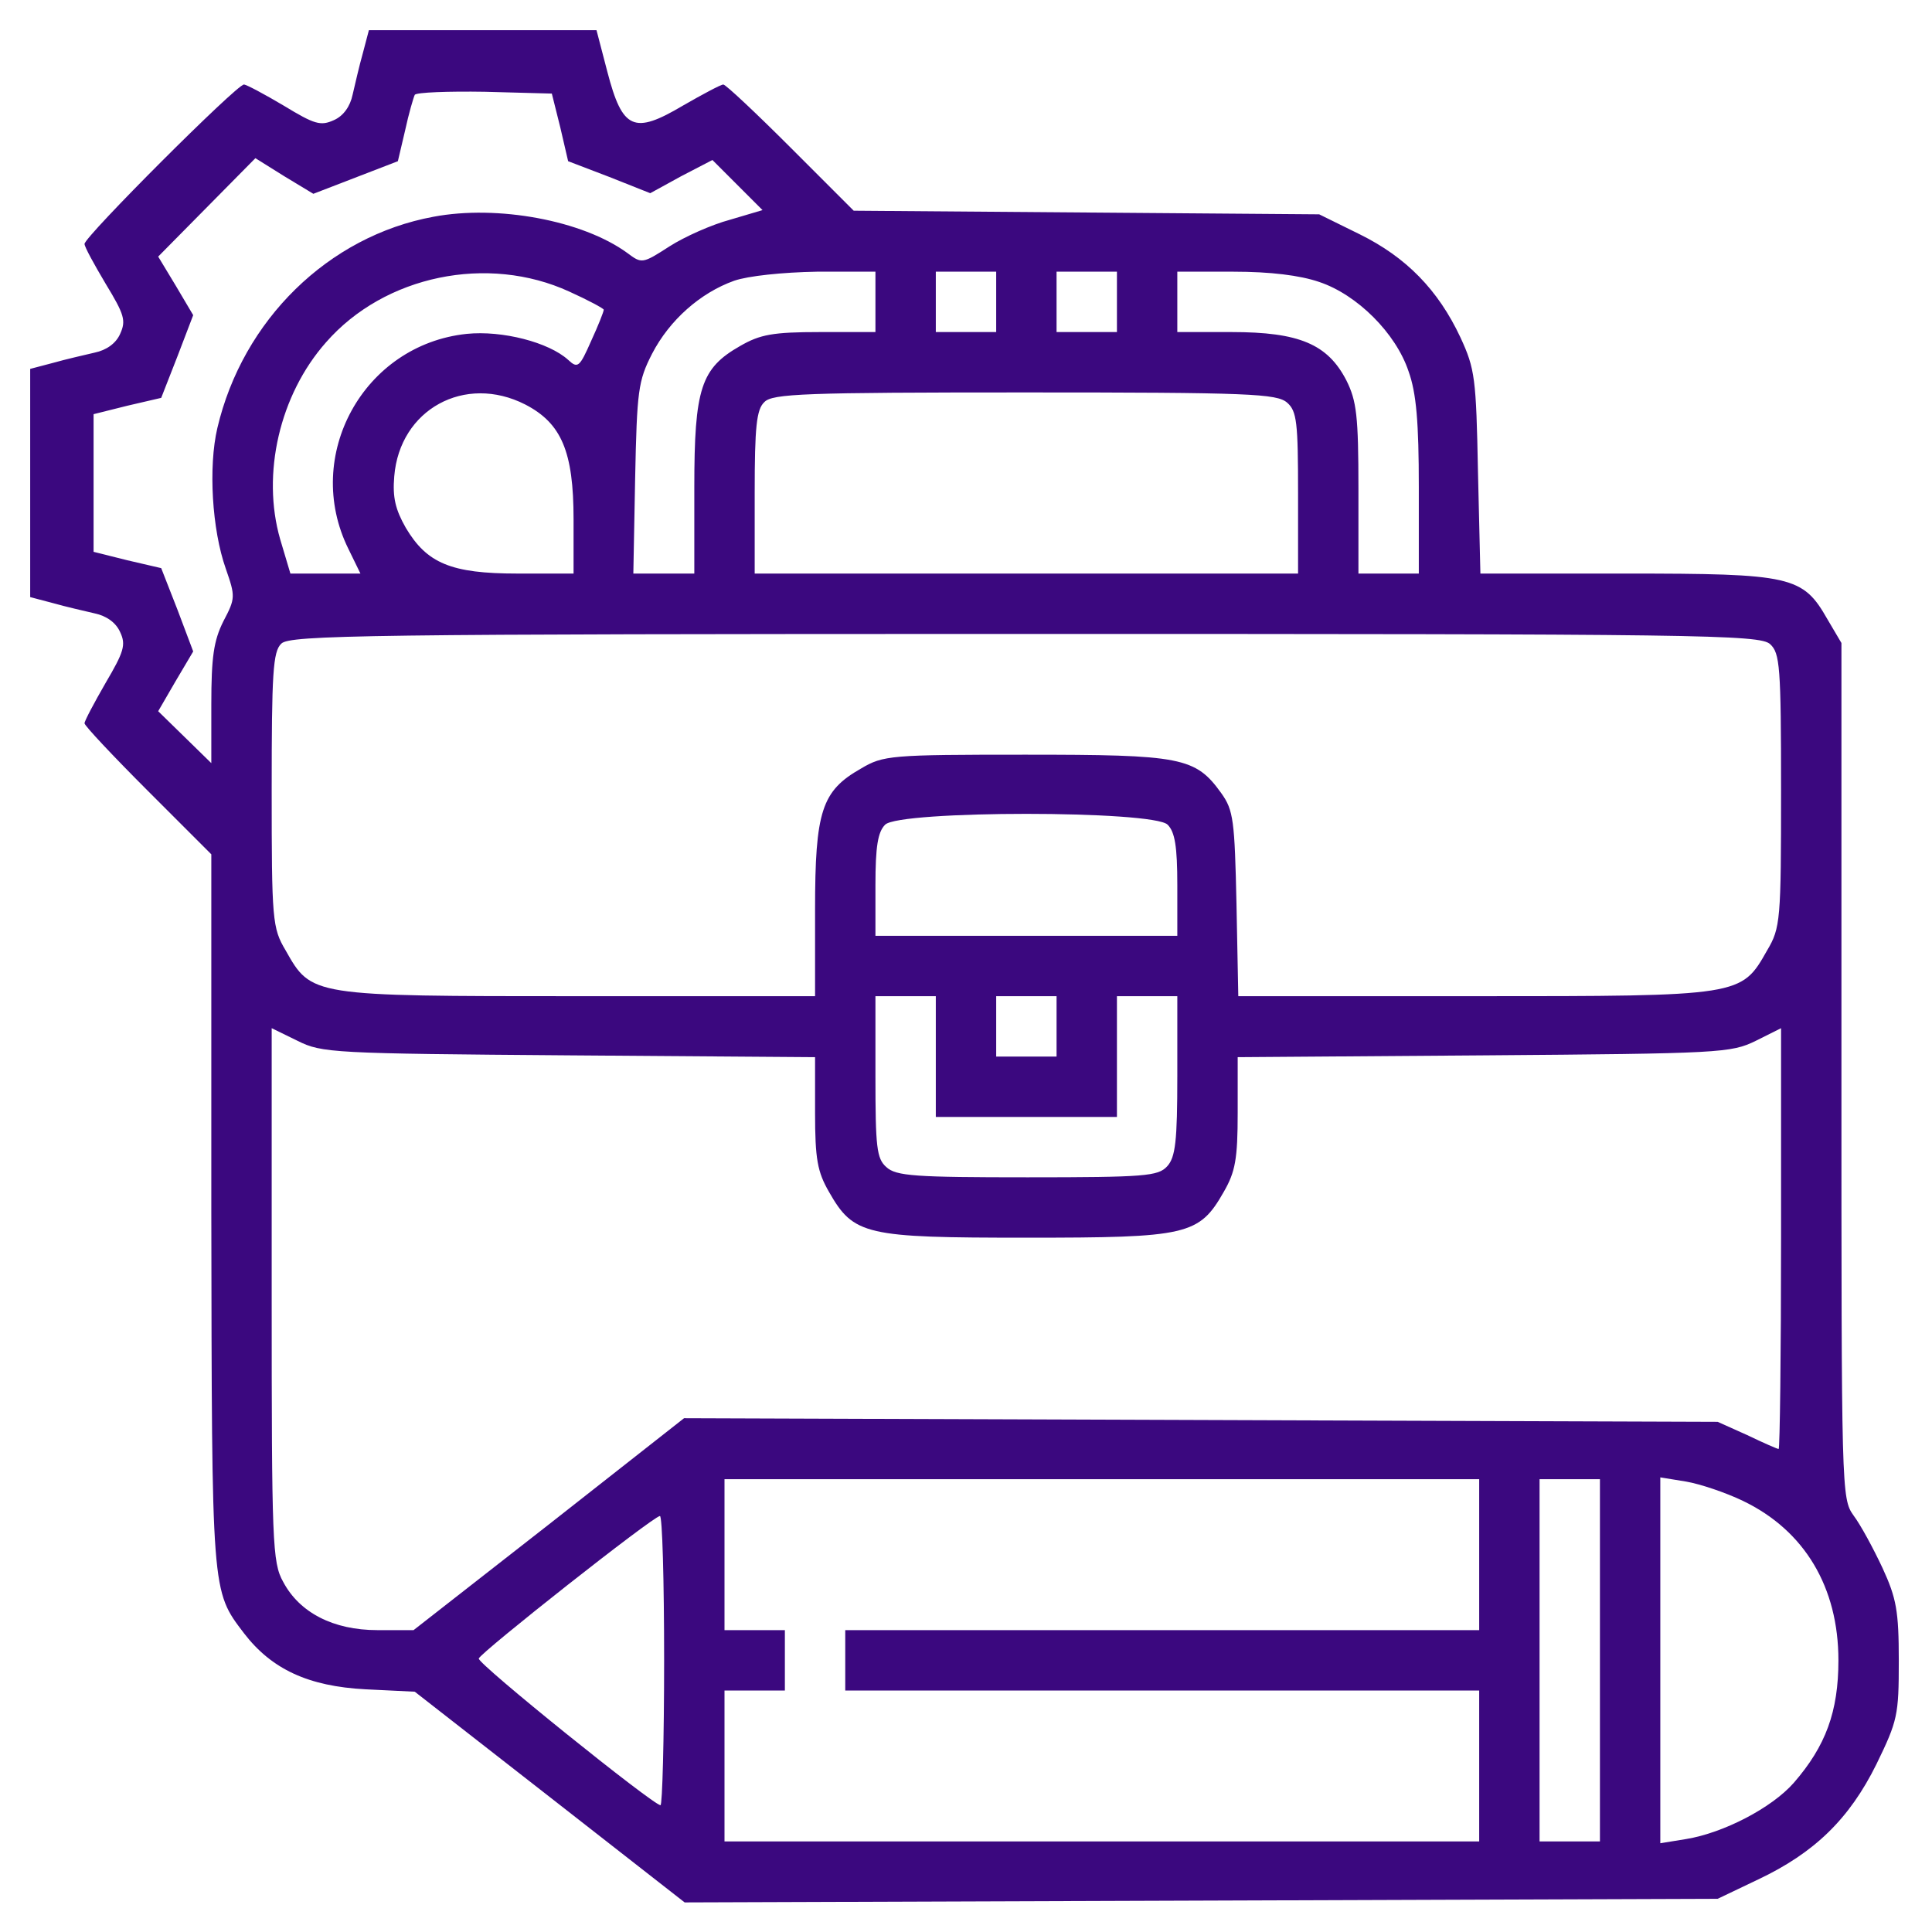
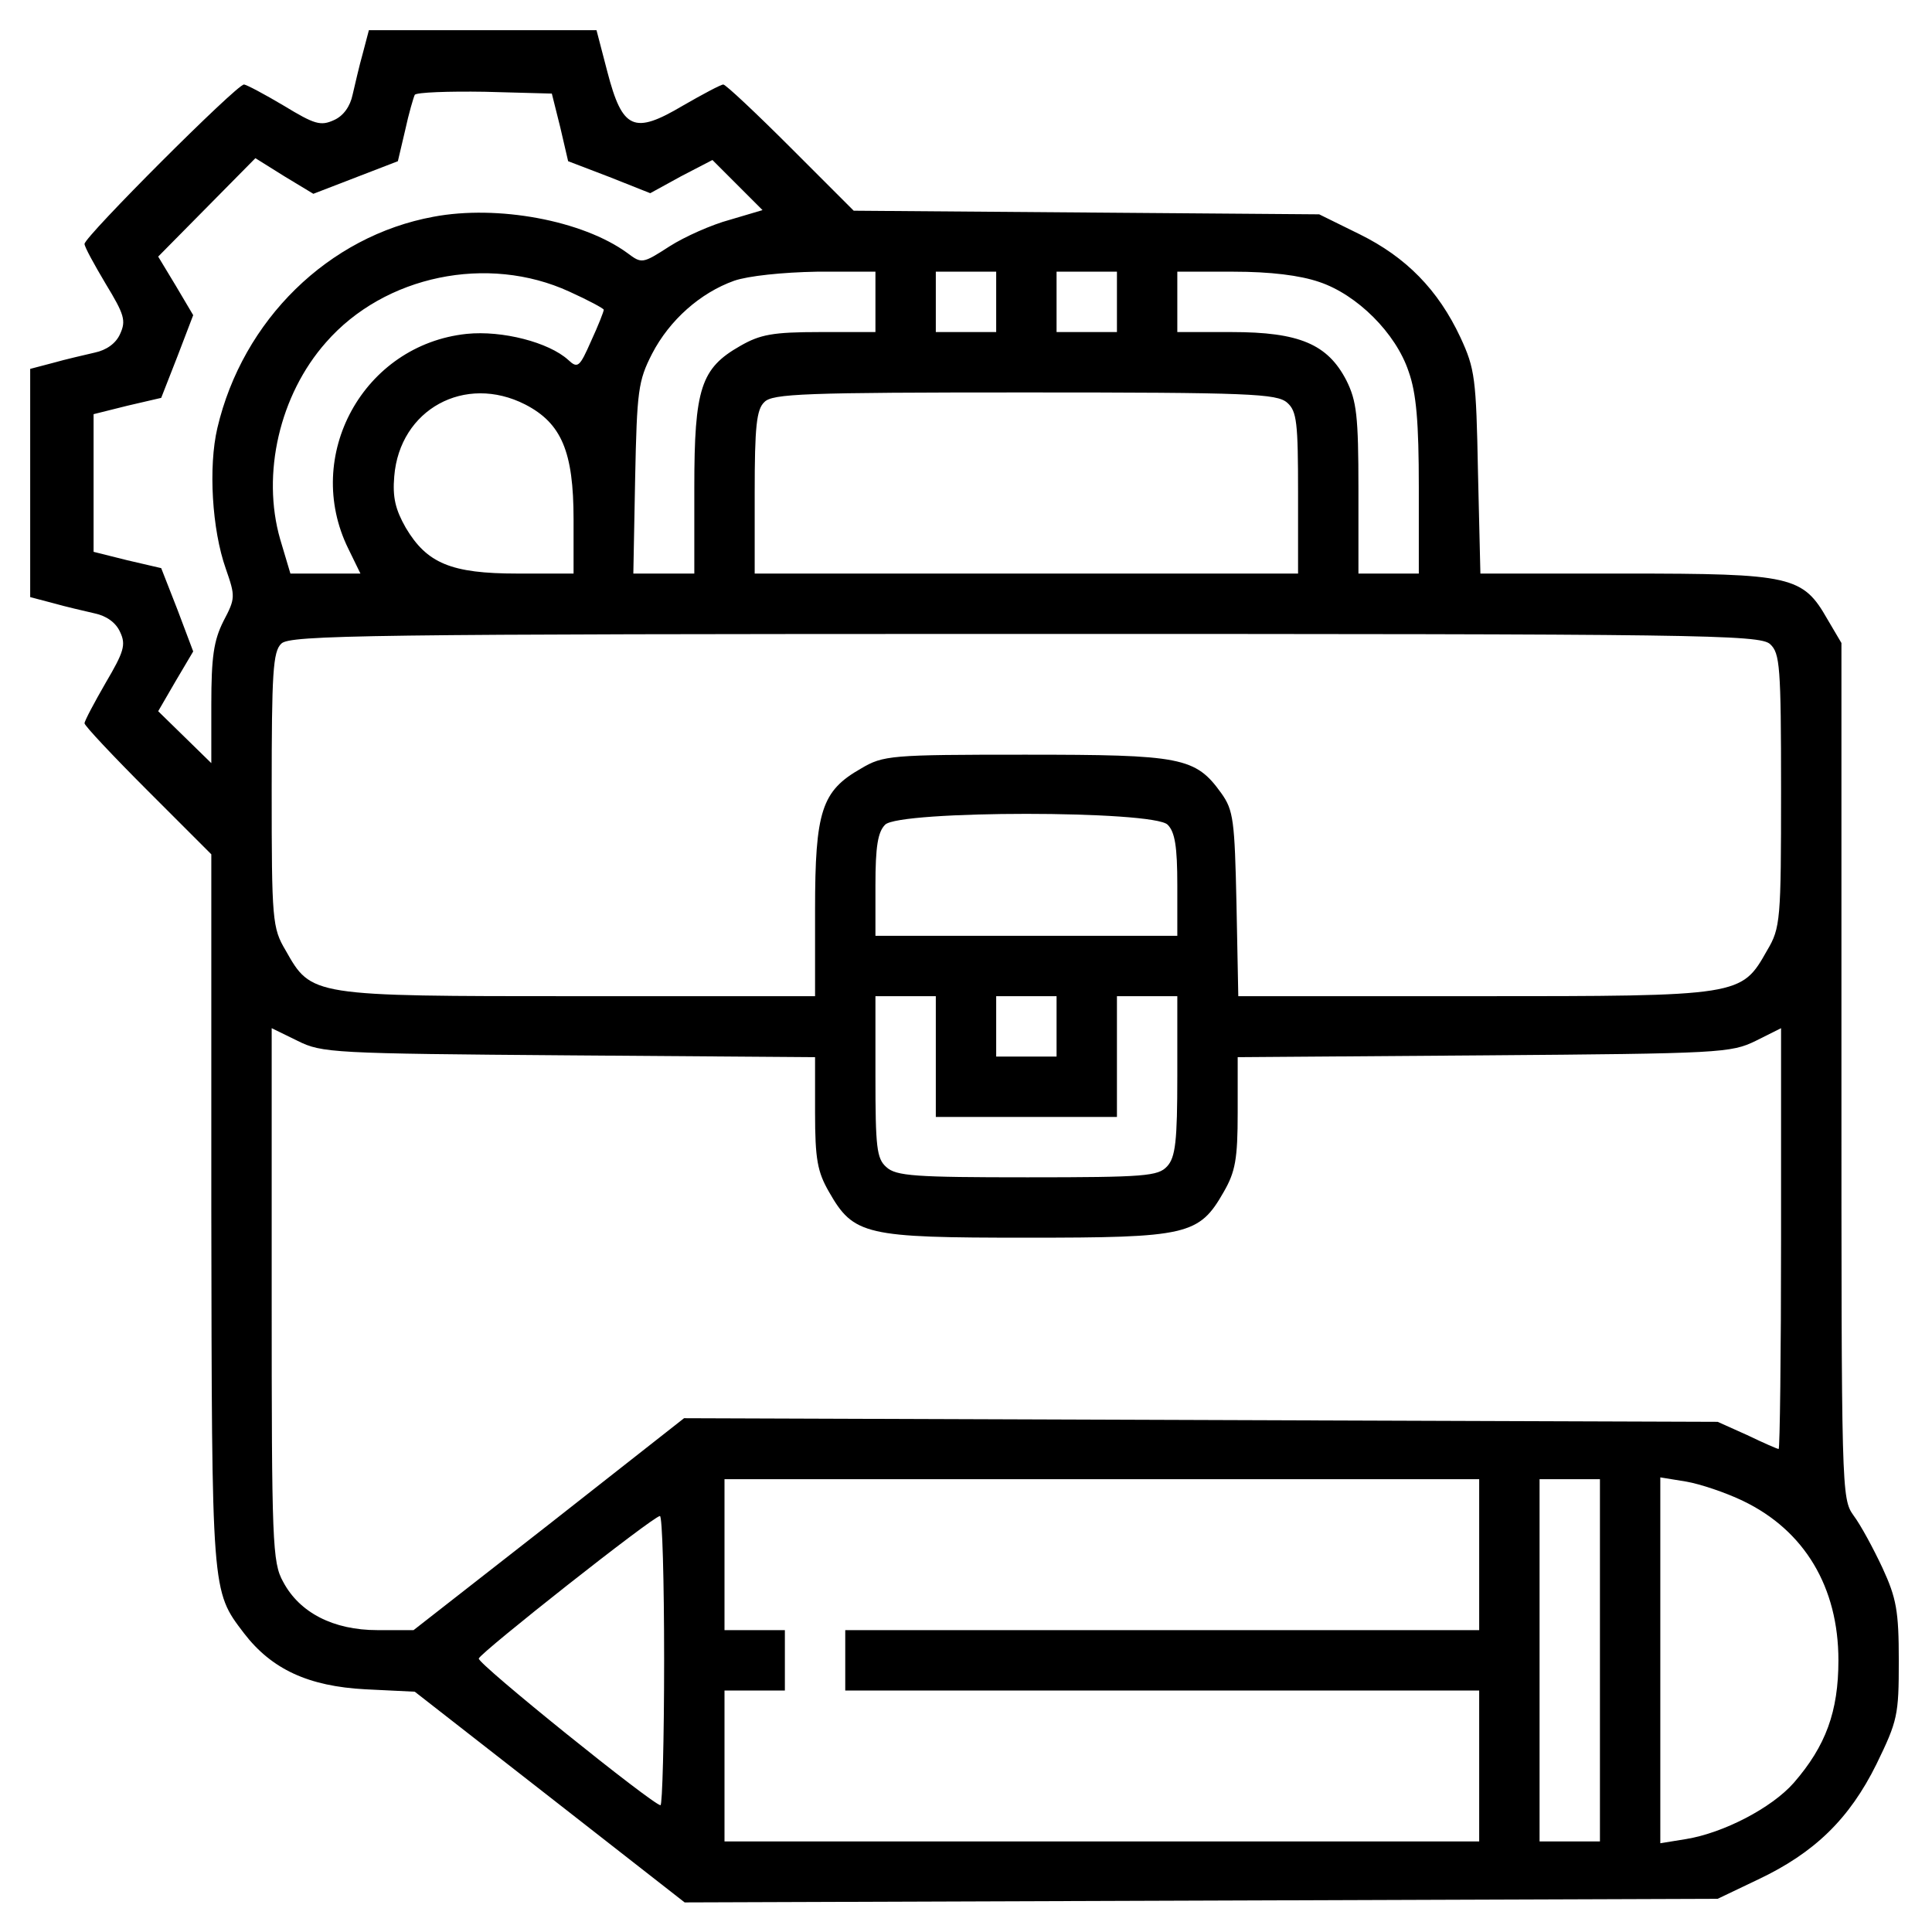
- <svg xmlns="http://www.w3.org/2000/svg" version="1.0" fill="#3b087f" width="320pt" height="320pt" viewBox="0 0 320 320" preserveAspectRatio="xMidYMid meet">
+ <svg xmlns="http://www.w3.org/2000/svg" version="1.0" fill="black" width="320pt" height="320pt" viewBox="0 0 320 320" preserveAspectRatio="xMidYMid meet">
  <g transform="translate(0,320) scale(0.1,-0.1)">
    <path d="M601 3112 c-6 -21 -13 -52 -17 -69 -4 -19 -15 -35 -31 -42 -22 -10 -32 -7 -83 24 -32 19 -62 35 -66 35 -12 0 -264 -252 -264 -264 0 -5 16 -34 35 -66 31 -51 34 -61 24 -83 -7 -16 -23 -27 -42 -31 -17 -4 -48 -11 -69 -17 l-38 -10 0 -189 0 -189 38 -10 c21 -6 52 -13 69 -17 19 -4 35 -15 42 -31 10 -21 6 -33 -24 -84 -19 -33 -35 -63 -35 -67 0 -4 47 -54 105 -112 l105 -105 0 -590 c1 -636 0 -629 54 -700 46 -60 107 -88 201 -93 l82 -4 223 -174 224 -175 856 3 855 3 67 32 c93 44 151 100 196 191 35 72 37 81 37 171 0 83 -4 104 -27 154 -15 32 -36 71 -48 87 -20 28 -20 40 -20 737 l0 708 -23 39 c-41 72 -59 76 -334 76 l-241 0 -4 168 c-3 156 -5 171 -29 223 -37 79 -90 133 -167 171 l-67 33 -385 3 -386 3 -104 104 c-58 58 -108 105 -112 105 -4 0 -34 -16 -67 -35 -81 -48 -100 -40 -125 56 l-18 69 -188 0 -189 0 -10 -38z m327 -123 l13 -56 68 -26 68 -27 51 28 52 27 41 -41 42 -42 -54 -16 c-30 -8 -75 -28 -100 -44 -45 -29 -46 -29 -70 -11 -74 54 -215 80 -321 60 -174 -32 -316 -171 -358 -350 -15 -64 -9 -168 14 -233 16 -46 16 -49 -4 -87 -16 -32 -20 -59 -20 -138 l0 -97 -44 43 -44 43 29 50 29 49 -26 69 -27 69 -56 13 -56 14 0 114 0 114 56 14 56 13 27 69 26 68 -29 49 -29 48 81 82 80 81 48 -30 48 -29 70 27 70 27 12 51 c6 28 14 55 16 59 3 4 55 6 116 5 l111 -3 14 -56z m15 -272 c31 -14 57 -28 57 -30 0 -3 -9 -26 -21 -52 -19 -43 -22 -46 -38 -31 -32 29 -109 49 -168 43 -171 -18 -272 -202 -196 -356 l20 -41 -58 0 -58 0 -17 57 c-31 108 -1 239 76 326 97 111 268 146 403 84z m507 -17 l0 -50 -92 0 c-78 0 -99 -4 -132 -23 -65 -37 -76 -70 -76 -234 l0 -143 -51 0 -50 0 3 158 c3 145 5 161 28 206 29 56 80 101 136 121 23 8 80 14 137 15 l97 0 0 -50z m200 0 l0 -50 -50 0 -50 0 0 50 0 50 50 0 50 0 0 -50z m200 0 l0 -50 -50 0 -50 0 0 50 0 50 50 0 50 0 0 -50z m335 33 c63 -21 127 -85 148 -148 13 -36 17 -85 17 -192 l0 -143 -50 0 -50 0 0 140 c0 121 -3 146 -20 180 -31 60 -78 80 -190 80 l-90 0 0 50 0 50 93 0 c61 0 110 -6 142 -17z m-1315 -203 c60 -31 80 -78 80 -190 l0 -90 -93 0 c-110 0 -150 17 -185 76 -17 30 -22 50 -19 85 9 111 117 170 217 119z m1262 3 c16 -14 18 -33 18 -150 l0 -133 -450 0 -450 0 0 134 c0 109 3 138 16 150 13 14 67 16 431 16 373 0 418 -2 435 -17z m800 -400 c16 -15 18 -36 18 -242 0 -215 -1 -228 -23 -265 -43 -76 -42 -76 -484 -76 l-392 0 -3 153 c-3 138 -5 155 -25 183 -43 60 -66 64 -325 64 -223 0 -235 -1 -272 -23 -65 -37 -76 -70 -76 -234 l0 -143 -393 0 c-443 0 -441 0 -484 76 -22 37 -23 50 -23 266 0 193 2 229 16 242 14 14 139 16 1231 16 1118 0 1218 -1 1235 -17z m-998 -299 c12 -12 16 -36 16 -100 l0 -84 -250 0 -250 0 0 84 c0 64 4 88 16 100 23 24 445 24 468 0z m-384 -384 l0 -100 150 0 150 0 0 100 0 100 50 0 50 0 0 -132 c0 -108 -3 -135 -17 -150 -15 -16 -36 -18 -231 -18 -186 0 -218 2 -234 17 -16 14 -18 33 -18 150 l0 133 50 0 50 0 0 -100z m200 50 l0 -50 -50 0 -50 0 0 50 0 50 50 0 50 0 0 -50z m-807 -48 l407 -3 0 -92 c0 -77 4 -98 23 -131 41 -72 60 -76 327 -76 267 0 286 4 327 76 19 33 23 54 23 131 l0 92 408 3 c392 3 409 4 450 24 l42 21 0 -348 c0 -192 -2 -349 -4 -349 -2 0 -25 10 -52 23 l-49 22 -856 3 -856 3 -224 -176 -224 -175 -60 0 c-73 0 -129 29 -156 80 -18 32 -19 65 -19 476 l0 441 43 -21 c40 -20 57 -21 450 -24z m1507 -827 l0 -125 -525 0 -525 0 0 -50 0 -50 525 0 525 0 0 -125 0 -125 -625 0 -625 0 0 125 0 125 50 0 50 0 0 50 0 50 -50 0 -50 0 0 125 0 125 625 0 625 0 0 -125z m200 -175 l0 -300 -50 0 -50 0 0 300 0 300 50 0 50 0 0 -300z m237 264 c102 -49 158 -143 158 -264 0 -85 -21 -142 -74 -203 -37 -42 -117 -83 -178 -93 l-43 -7 0 303 0 303 43 -7 c23 -4 65 -18 94 -32z m-1787 -264 c0 -132 -3 -240 -6 -240 -12 0 -304 235 -301 243 3 10 288 235 300 236 4 1 7 -107 7 -239z" />
  </g>
</svg>
